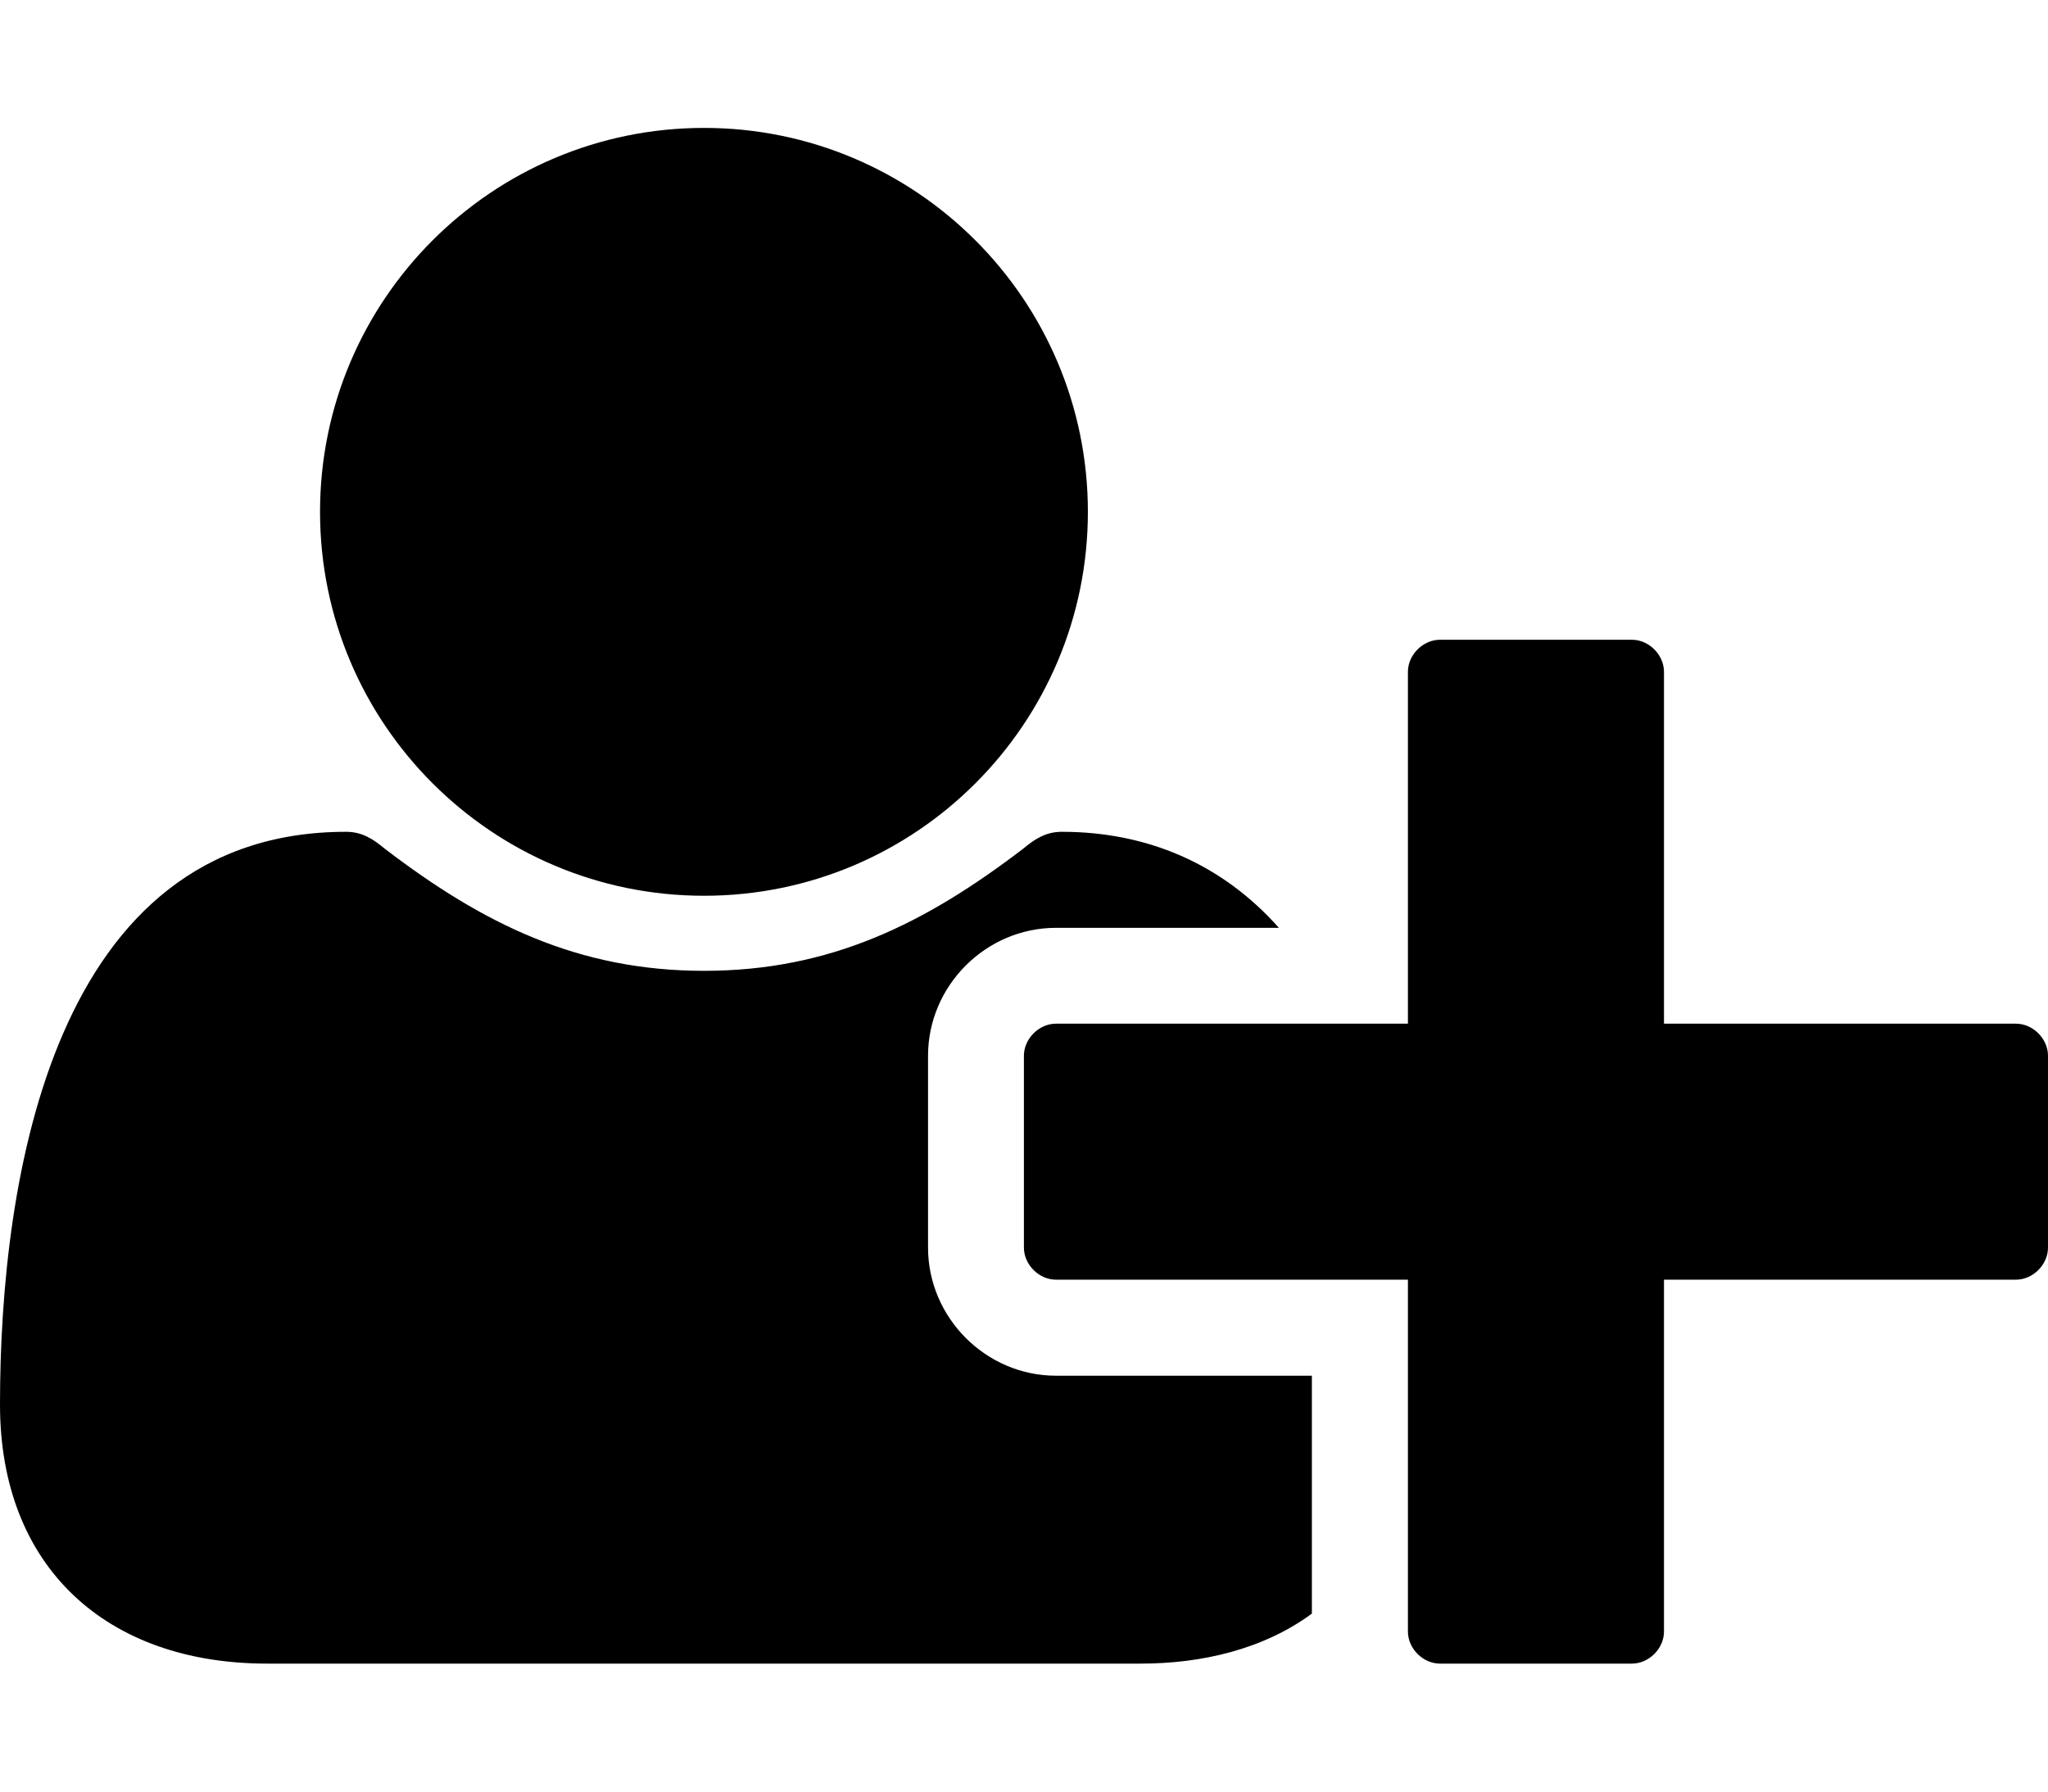
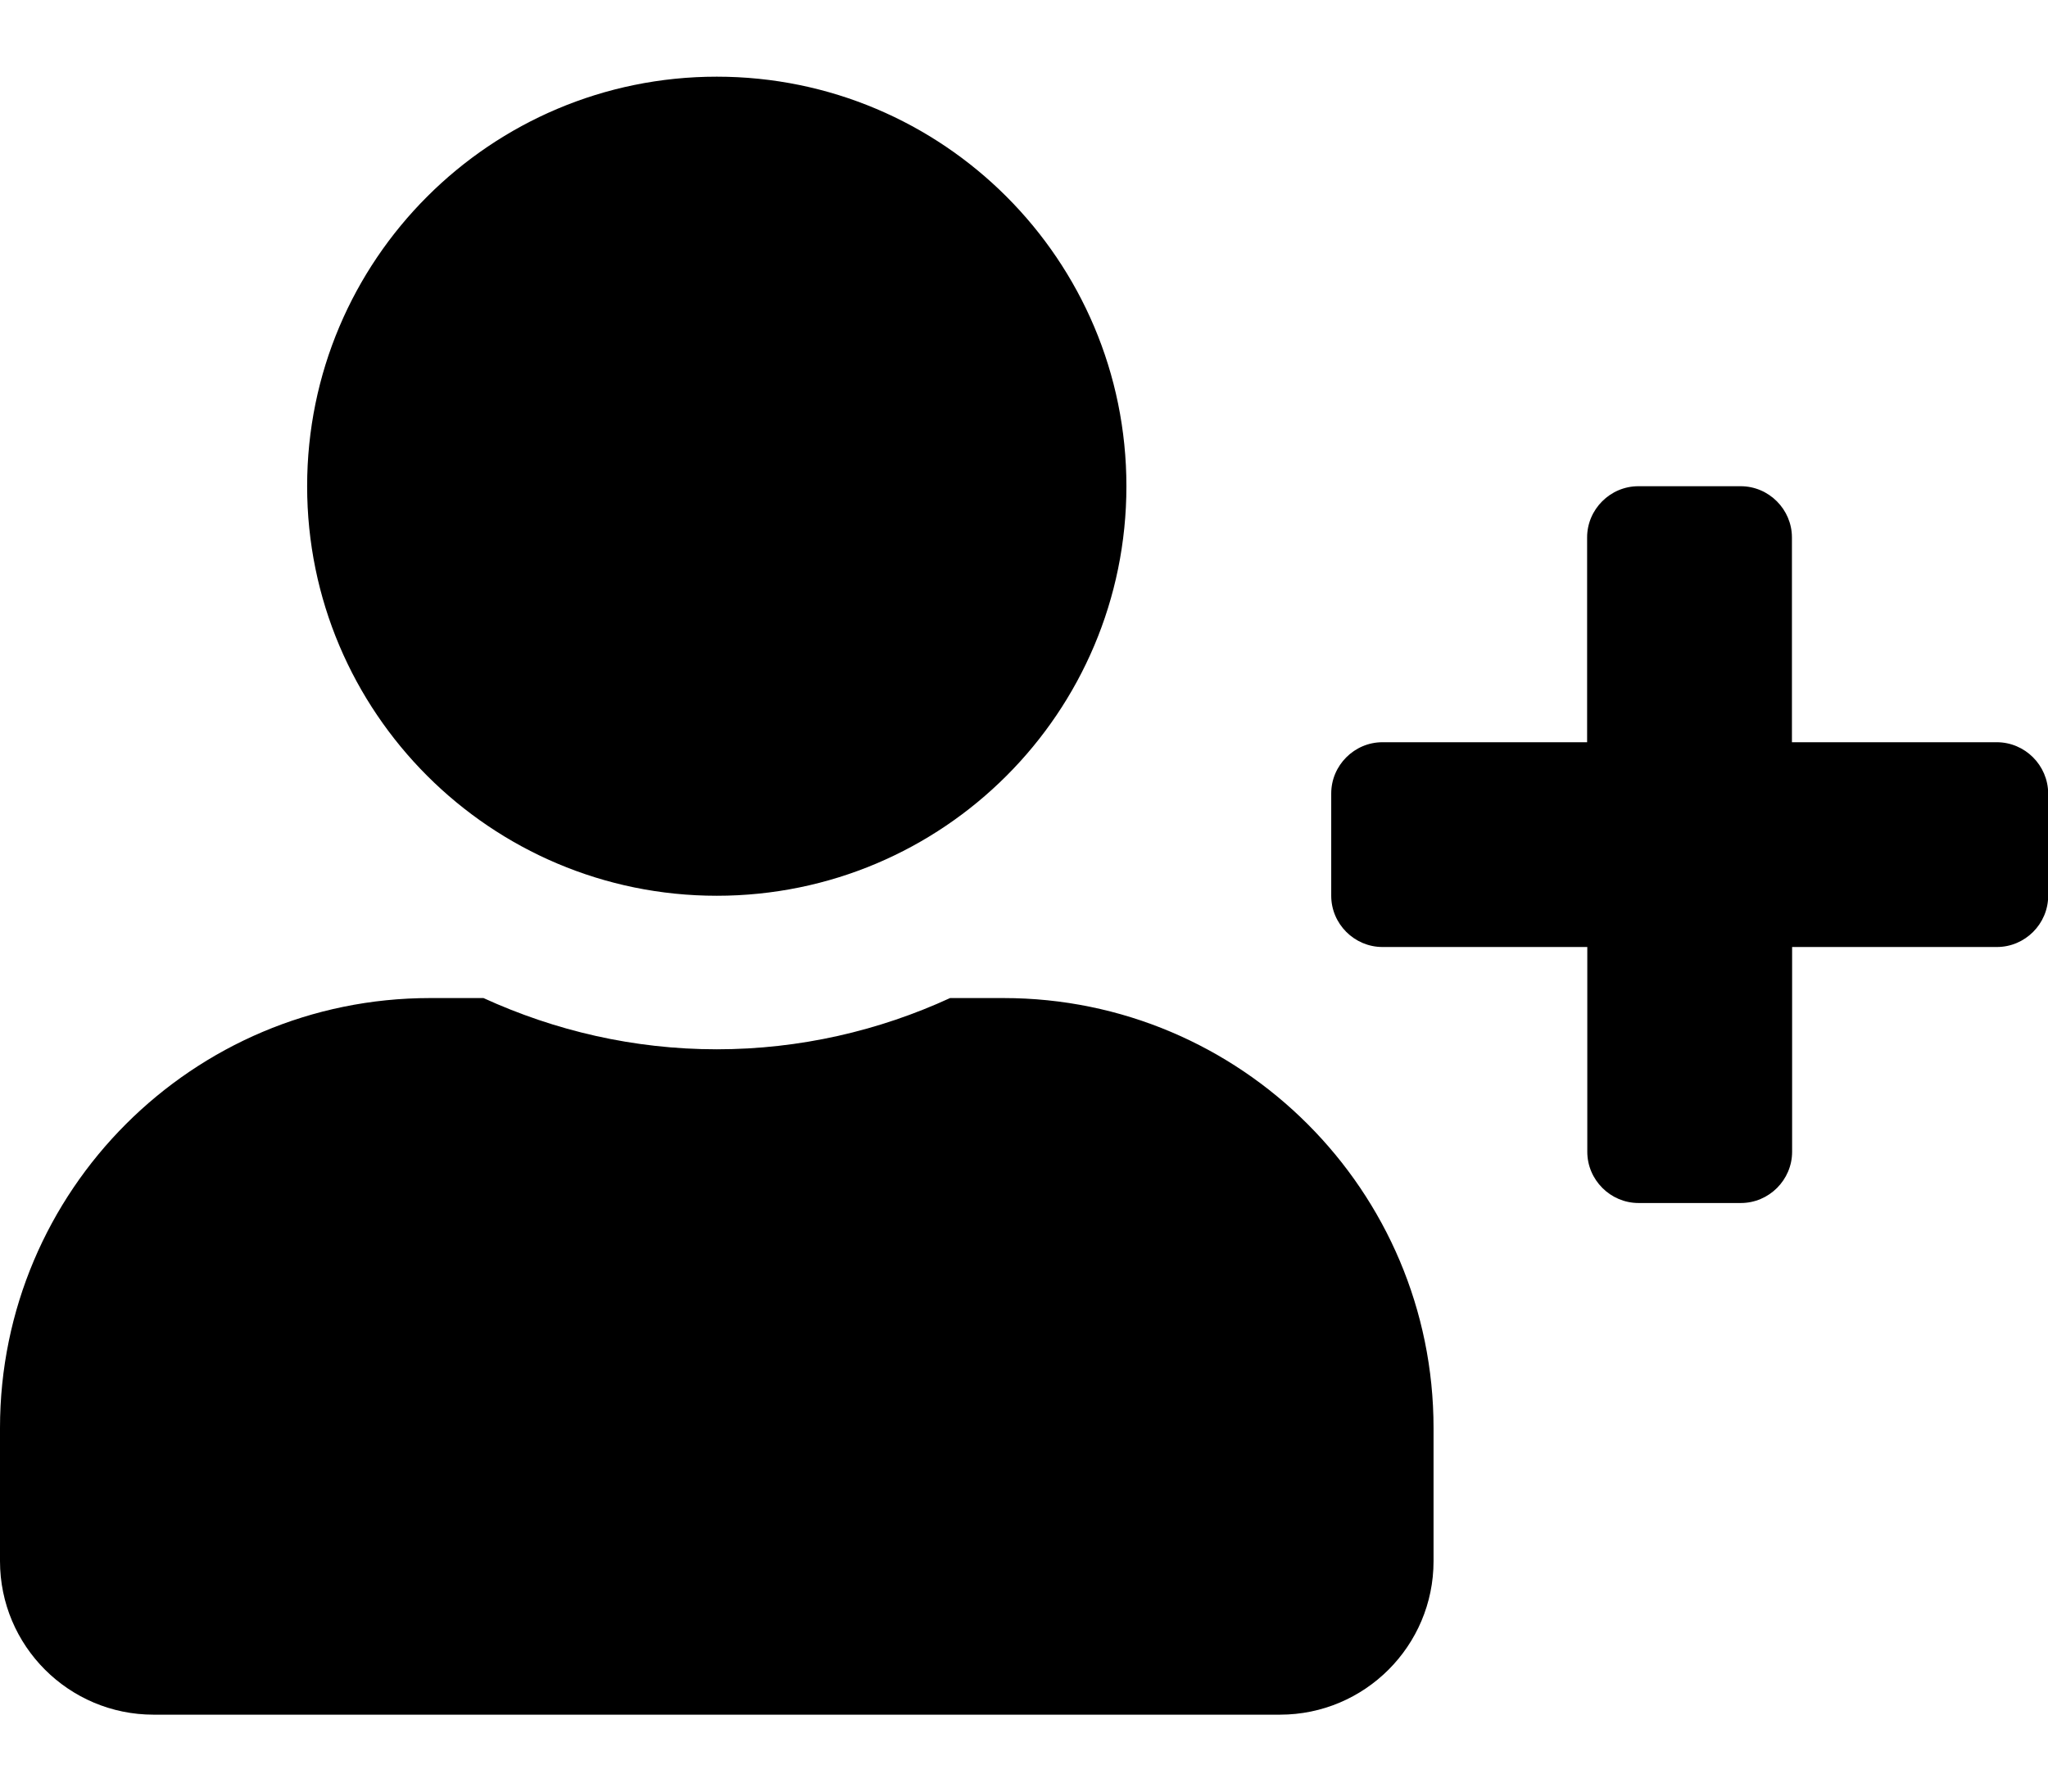
- <svg xmlns="http://www.w3.org/2000/svg" height="1000" width="1142.9">
-   <path d="m392.9 500c-118.3 0-214.3-96-214.3-214.3s96-214.3 214.3-214.3 214.2 96 214.2 214.3-95.9 214.3-214.2 214.3z m535.7 71.4h196.4c9.5 0 17.9 8.4 17.9 17.9v107.1c0 9.5-8.4 17.9-17.9 17.9h-196.4v196.4c0 9.5-8.4 17.9-17.9 17.9h-107.1c-9.5 0-17.9-8.4-17.9-17.9v-196.4h-196.4c-9.5 0-17.9-8.4-17.9-17.9v-107.1c0-9.5 8.4-17.9 17.9-17.9h196.4v-196.4c0-9.5 8.4-17.9 17.9-17.9h107.1c9.5 0 17.9 8.4 17.9 17.9v196.4z m-410.7 125c0 39.1 32.3 71.5 71.4 71.5h142.8v132.8c-27.3 20.1-61.9 27.9-95.4 27.9h-487.7c-89.3 0-149-53.6-149-144.6 0-126.1 29.6-319.7 193.1-319.7 8.9 0 15 3.9 21.7 9.5 54.7 41.8 107.7 68.1 178.1 68.1s123.3-26.3 178-68.1c6.7-5.6 12.8-9.5 21.7-9.5 47.5 0 89.3 17.8 121.1 53.6h-124.4c-39.1 0-71.4 32.3-71.4 71.4v107.1z" />
+ <svg xmlns="http://www.w3.org/2000/svg" version="1.1" id="Calque_1" focusable="false" x="0px" y="0px" viewBox="0 0 1142.9 1000" style="enable-background:new 0 0 1142.9 1000;" xml:space="preserve">
+   <path d="M1114.3,414.3H1000V300c0-15.7-12.9-28.6-28.6-28.6h-57.1c-15.7,0-28.6,12.9-28.6,28.6v114.3H771.5  c-15.7,0-28.6,12.9-28.6,28.6V500c0,15.7,12.9,28.6,28.6,28.6h114.3v114.3c0,15.7,12.9,28.6,28.6,28.6h57.1  c15.7,0,28.6-12.9,28.6-28.6V528.6h114.3c15.7,0,28.6-12.9,28.6-28.6v-57.1C1142.9,427.1,1130,414.3,1114.3,414.3z M400,500  c126.3,0,228.6-102.3,228.6-228.6S526.3,42.8,400,42.8S171.4,145.2,171.4,271.4S273.8,500,400,500z M560,557.1h-29.8  c-39.6,18.2-83.8,28.6-130.2,28.6s-90.4-10.4-130.2-28.6H240c-132.5,0-240,107.5-240,240v74.3c0,47.3,38.4,85.7,85.7,85.7h628.6  c47.3,0,85.7-38.4,85.7-85.7v-74.3C800,664.6,692.5,557.1,560,557.1z" />
</svg>
